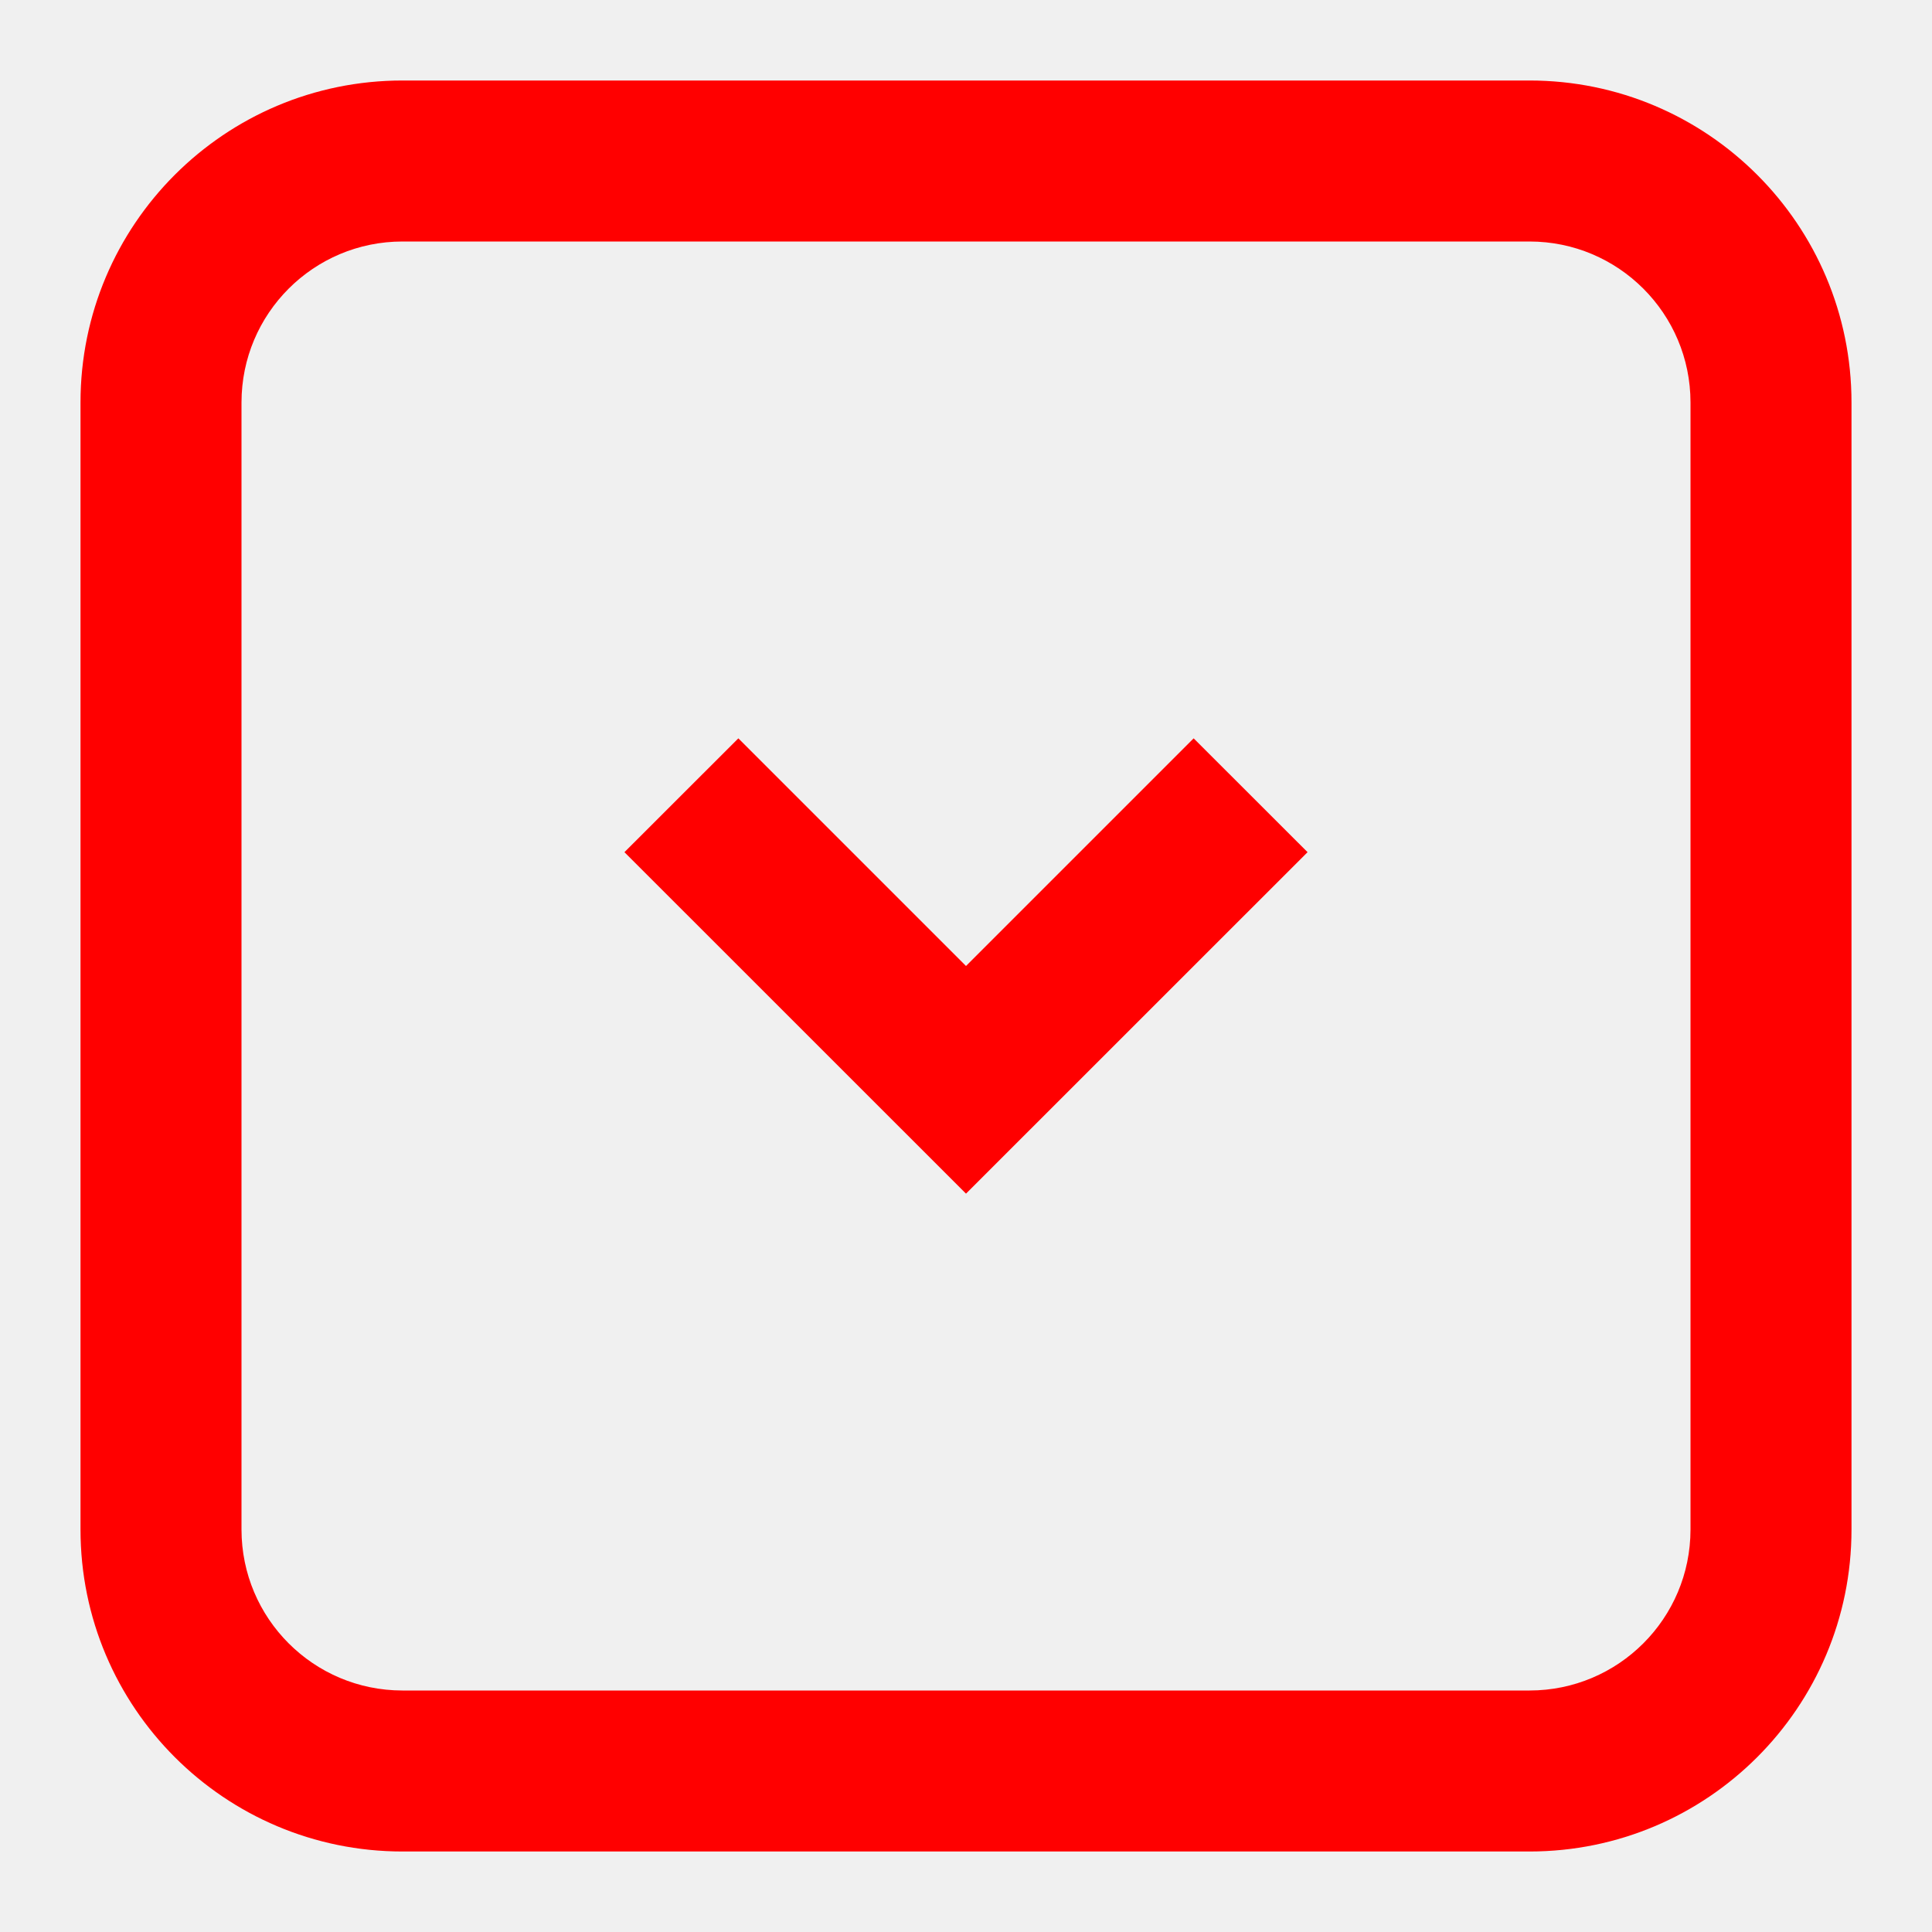
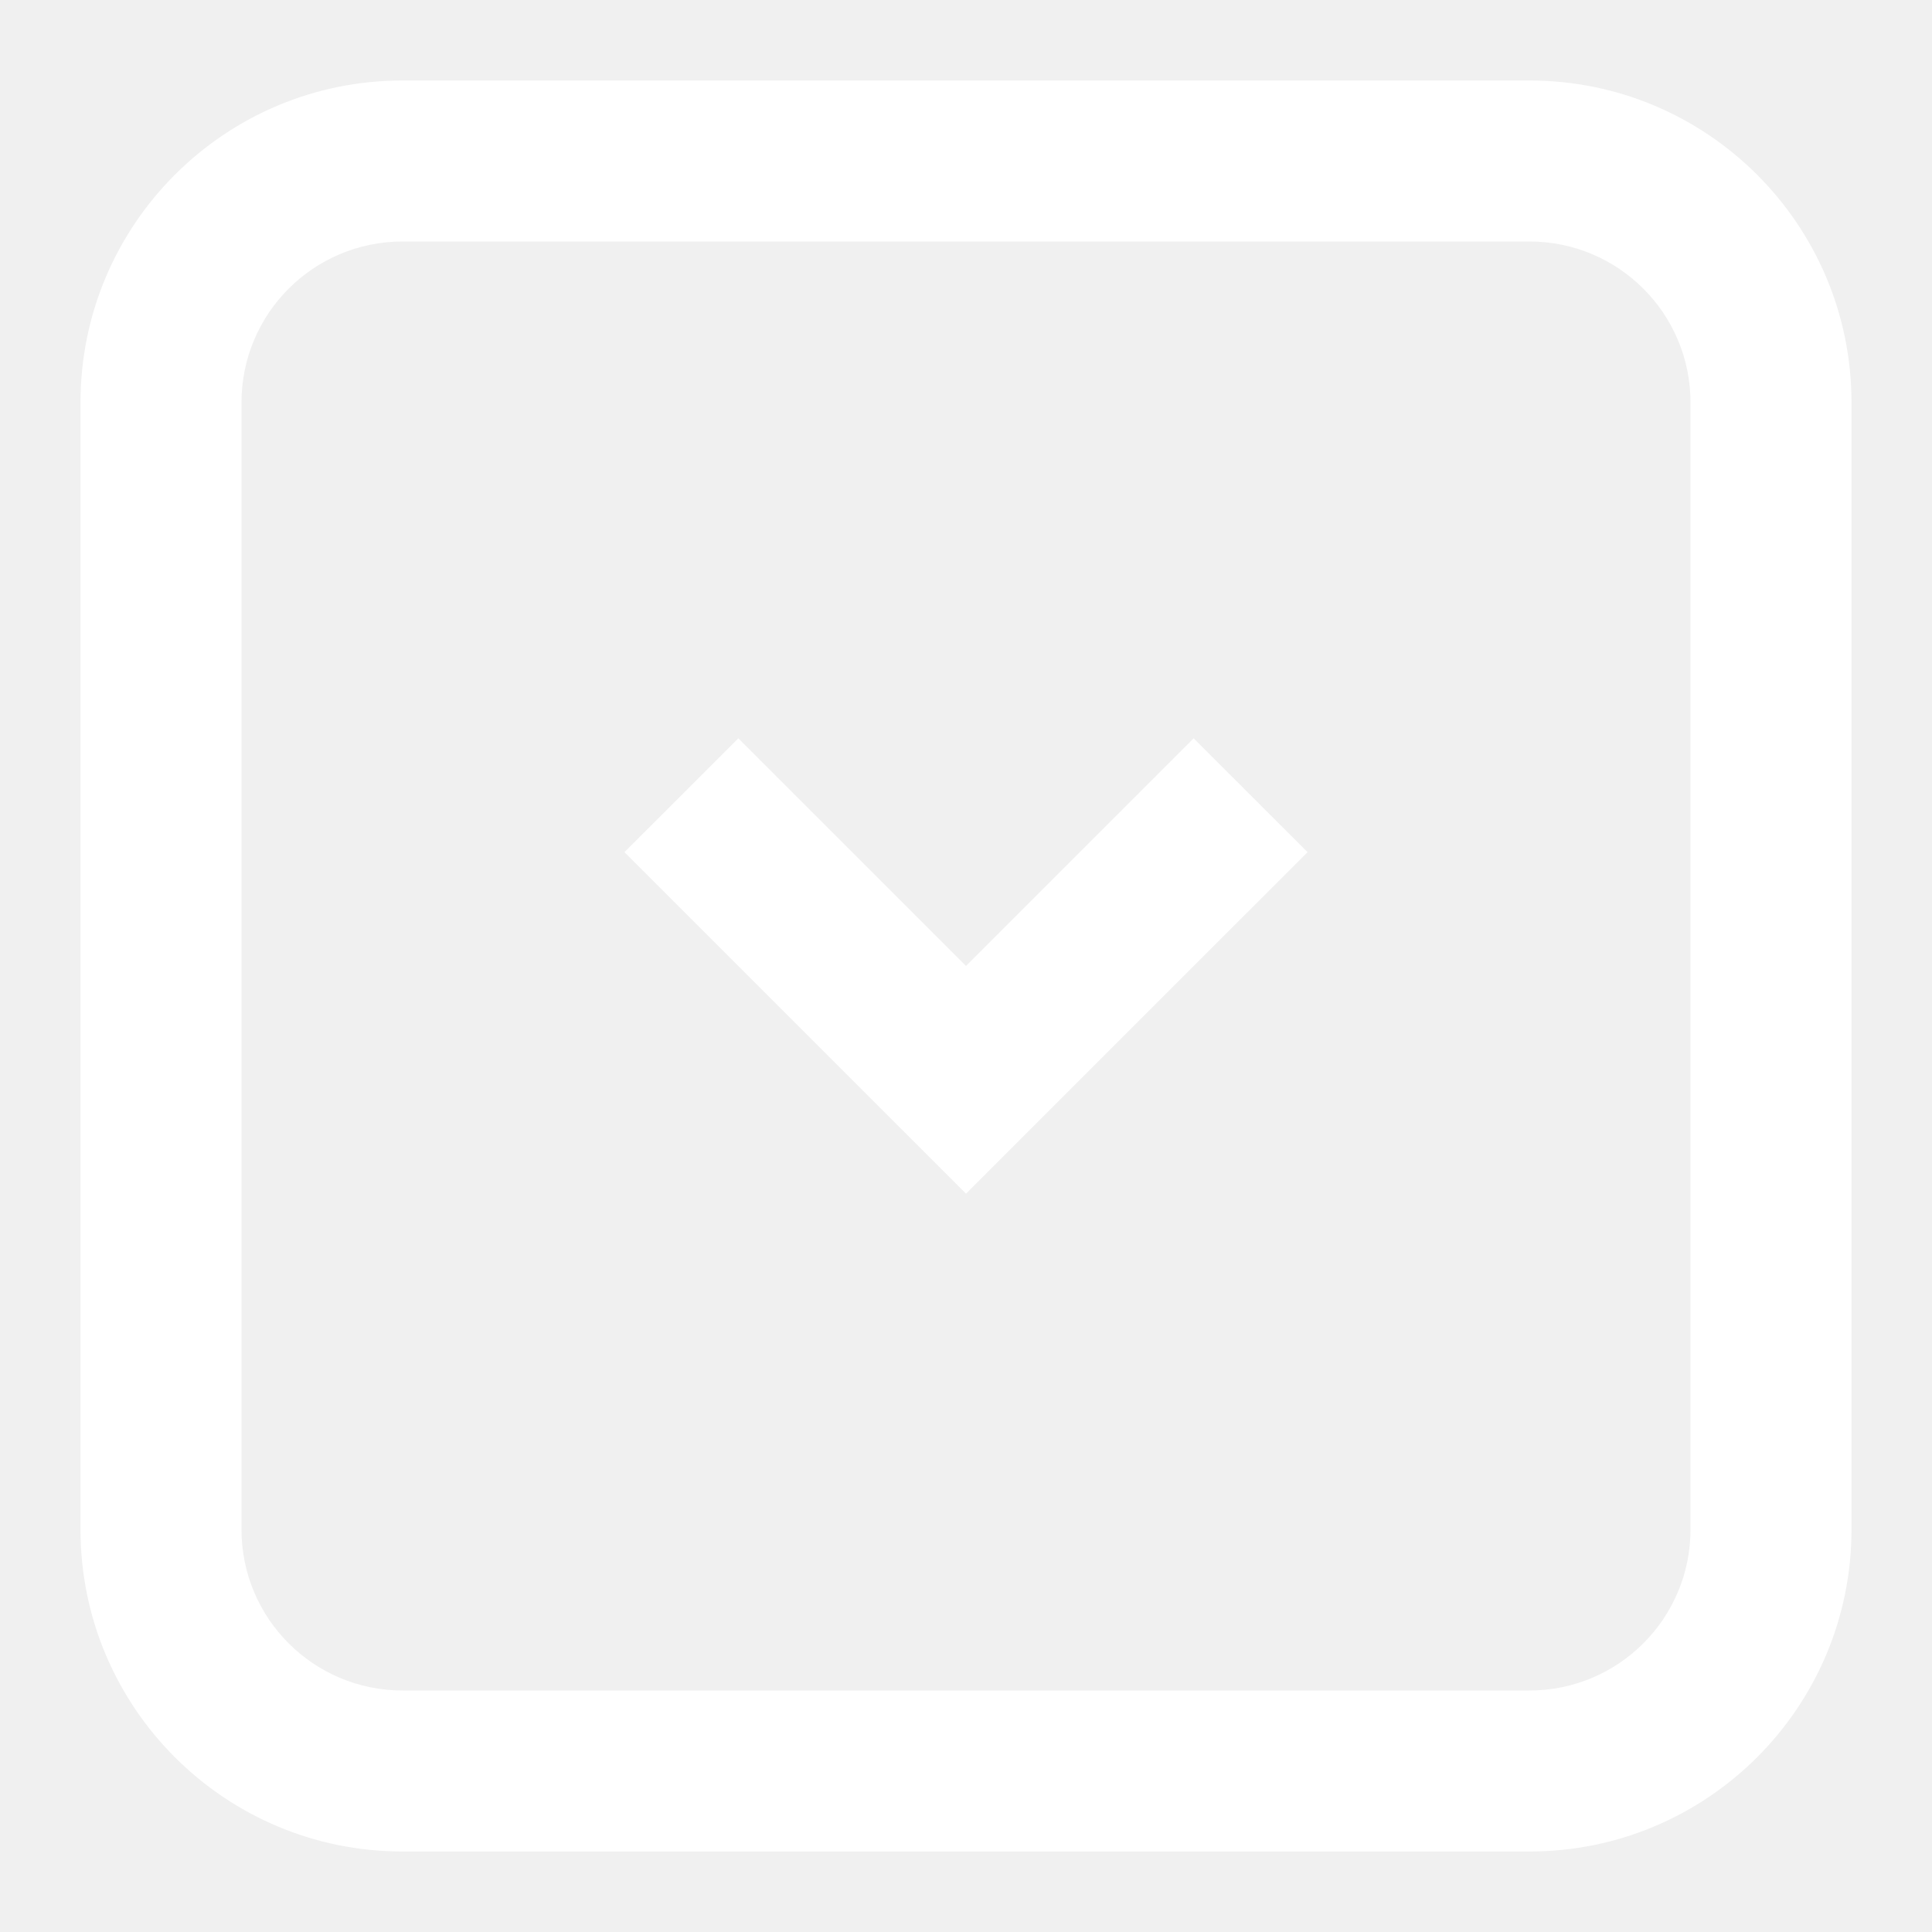
<svg xmlns="http://www.w3.org/2000/svg" width="24" height="24" viewBox="0 0 24 24" fill="none">
-   <path d="m7.757 10.586 1.415-1.414L12 12l2.828-2.828 1.415 1.414L12 14.828l-4.243-4.242Z" fill="red" />
-   <path fill-rule="evenodd" clip-rule="evenodd" d="M1 5a4 4 0 0 1 4-4h14a4 4 0 0 1 4 4v14a4 4 0 0 1-4 4H5a4 4 0 0 1-4-4V5Zm4-2h14a2 2 0 0 1 2 2v14a2 2 0 0 1-2 2H5a2 2 0 0 1-2-2V5a2 2 0 0 1 2-2Z" fill="red" />
+   <path d="m7.757 10.586 1.415-1.414L12 12l2.828-2.828 1.415 1.414L12 14.828l-4.243-4.242Z" fill="#fff" />
+   <path fill-rule="evenodd" clip-rule="evenodd" d="M1 5a4 4 0 0 1 4-4h14a4 4 0 0 1 4 4v14a4 4 0 0 1-4 4H5a4 4 0 0 1-4-4V5Zm4-2h14a2 2 0 0 1 2 2v14a2 2 0 0 1-2 2H5a2 2 0 0 1-2-2V5a2 2 0 0 1 2-2Z" fill="#fff" />
</svg>
